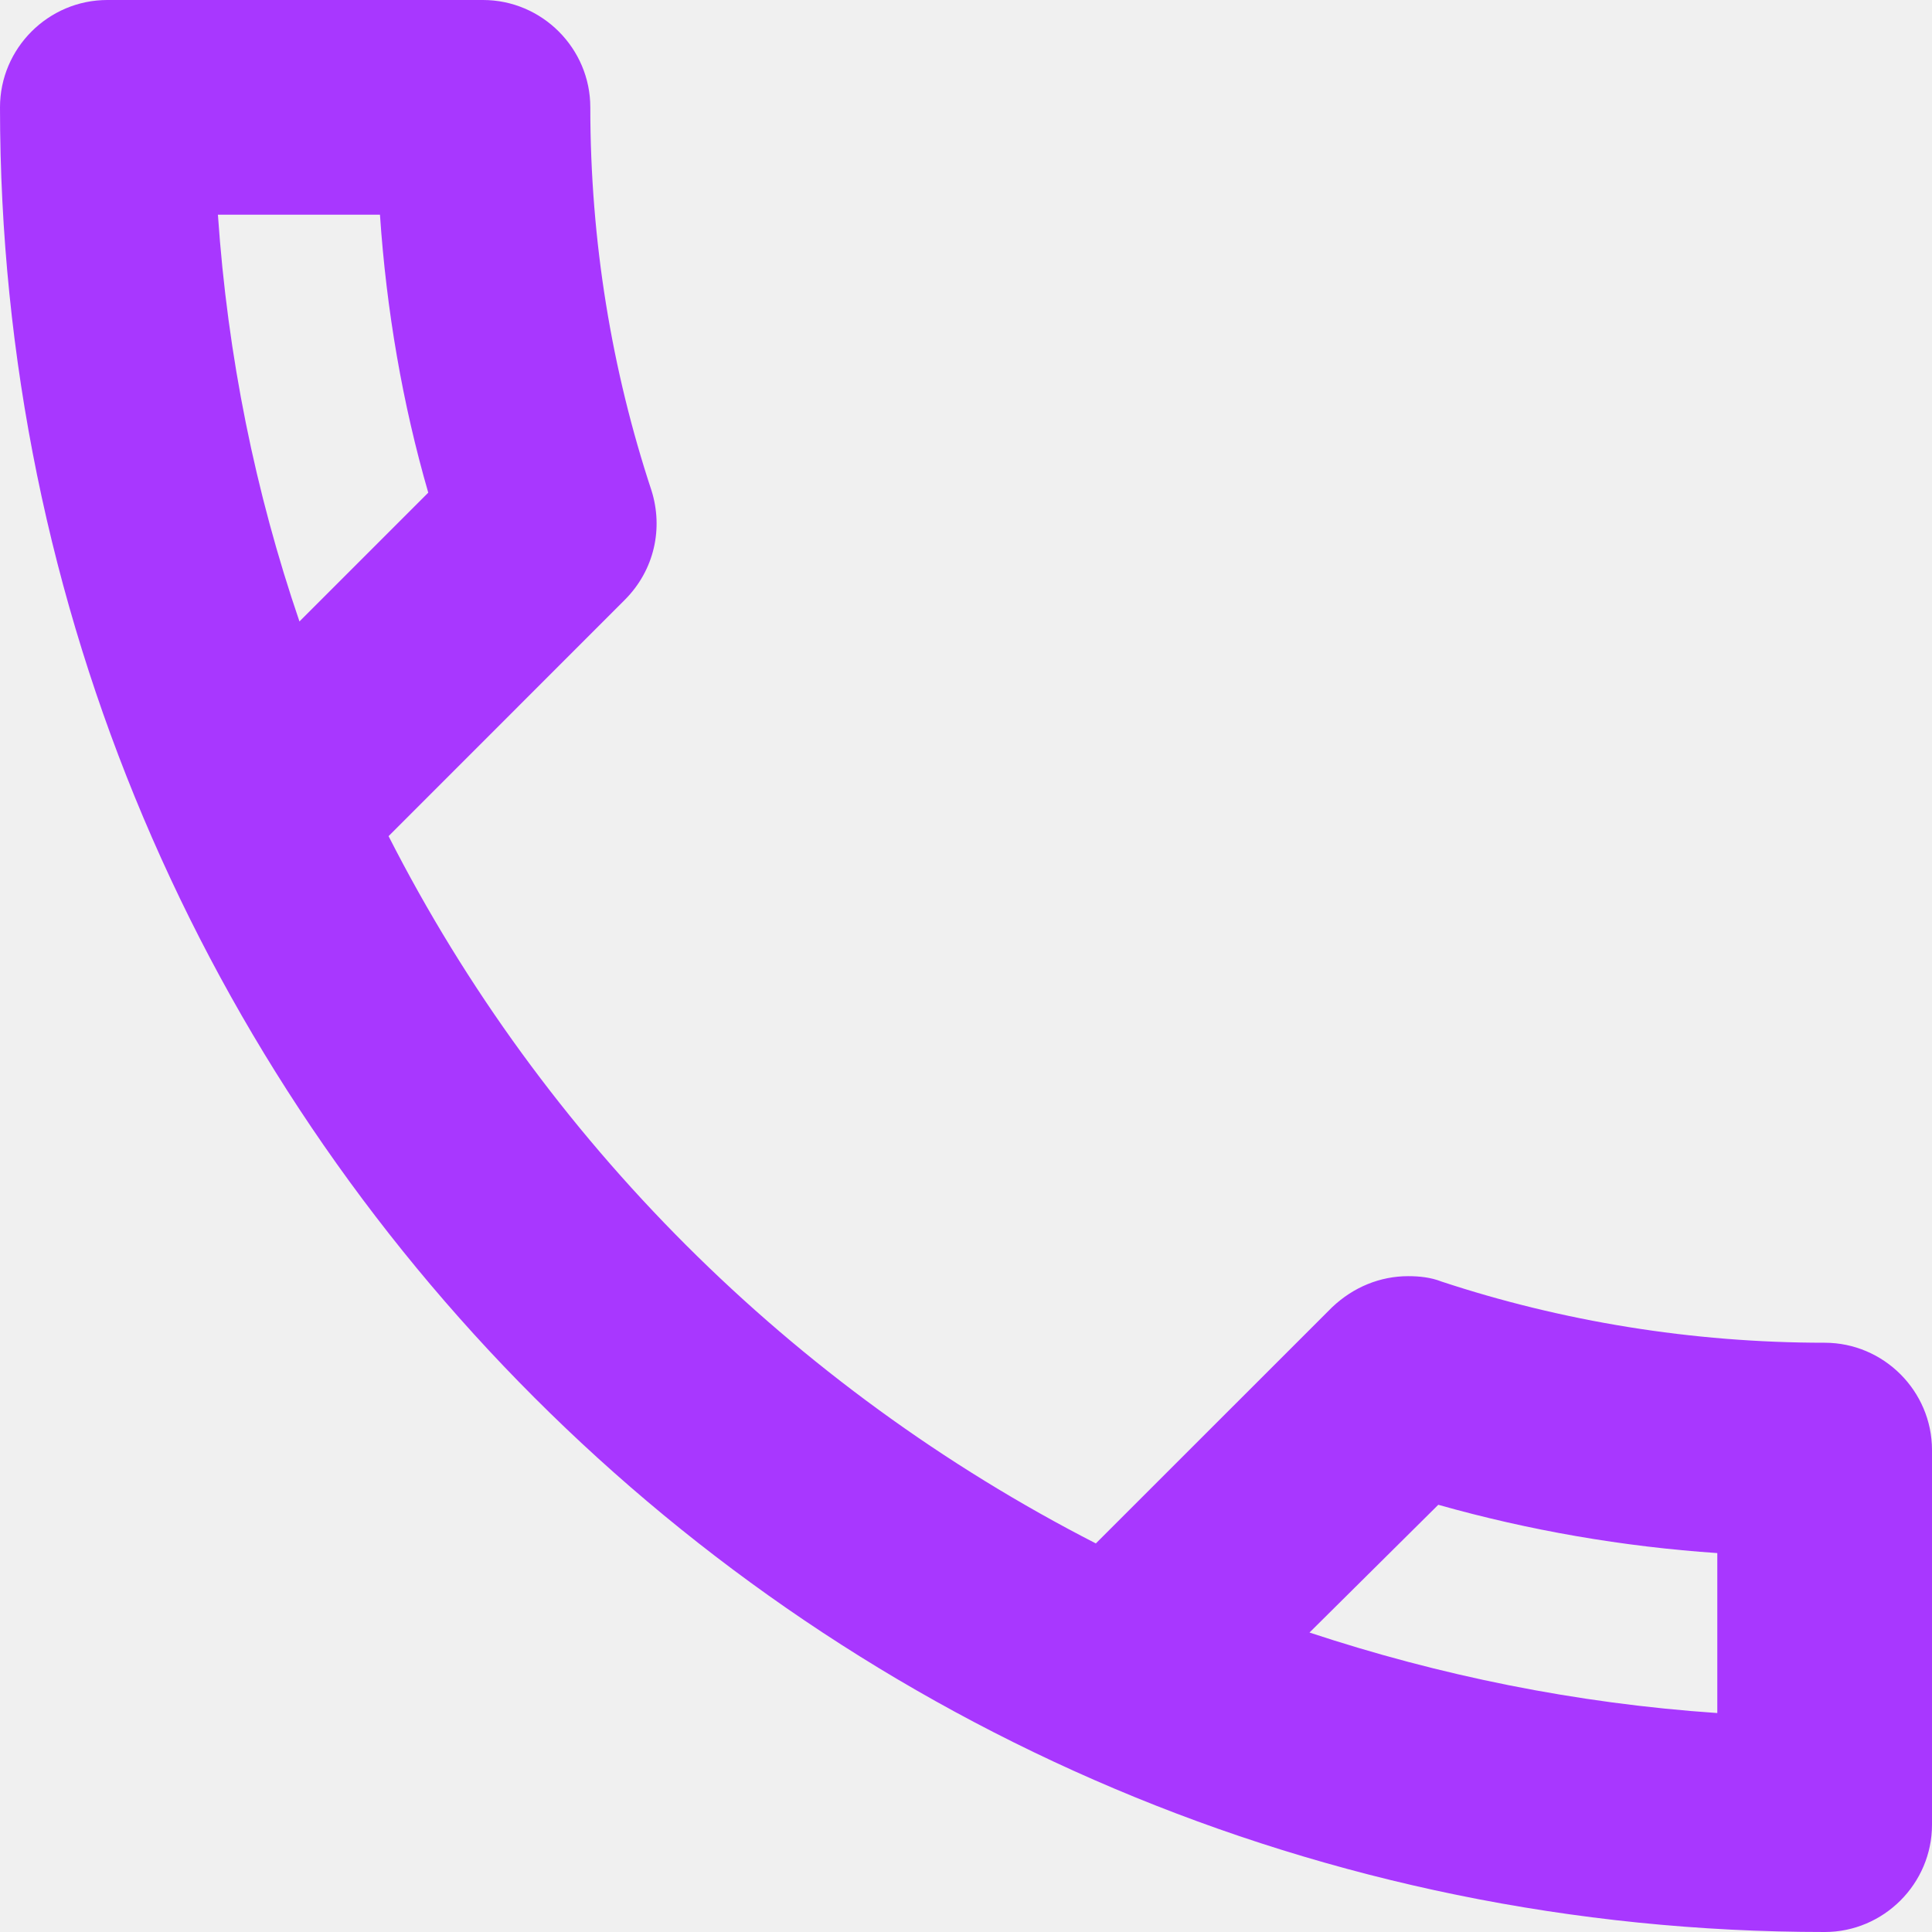
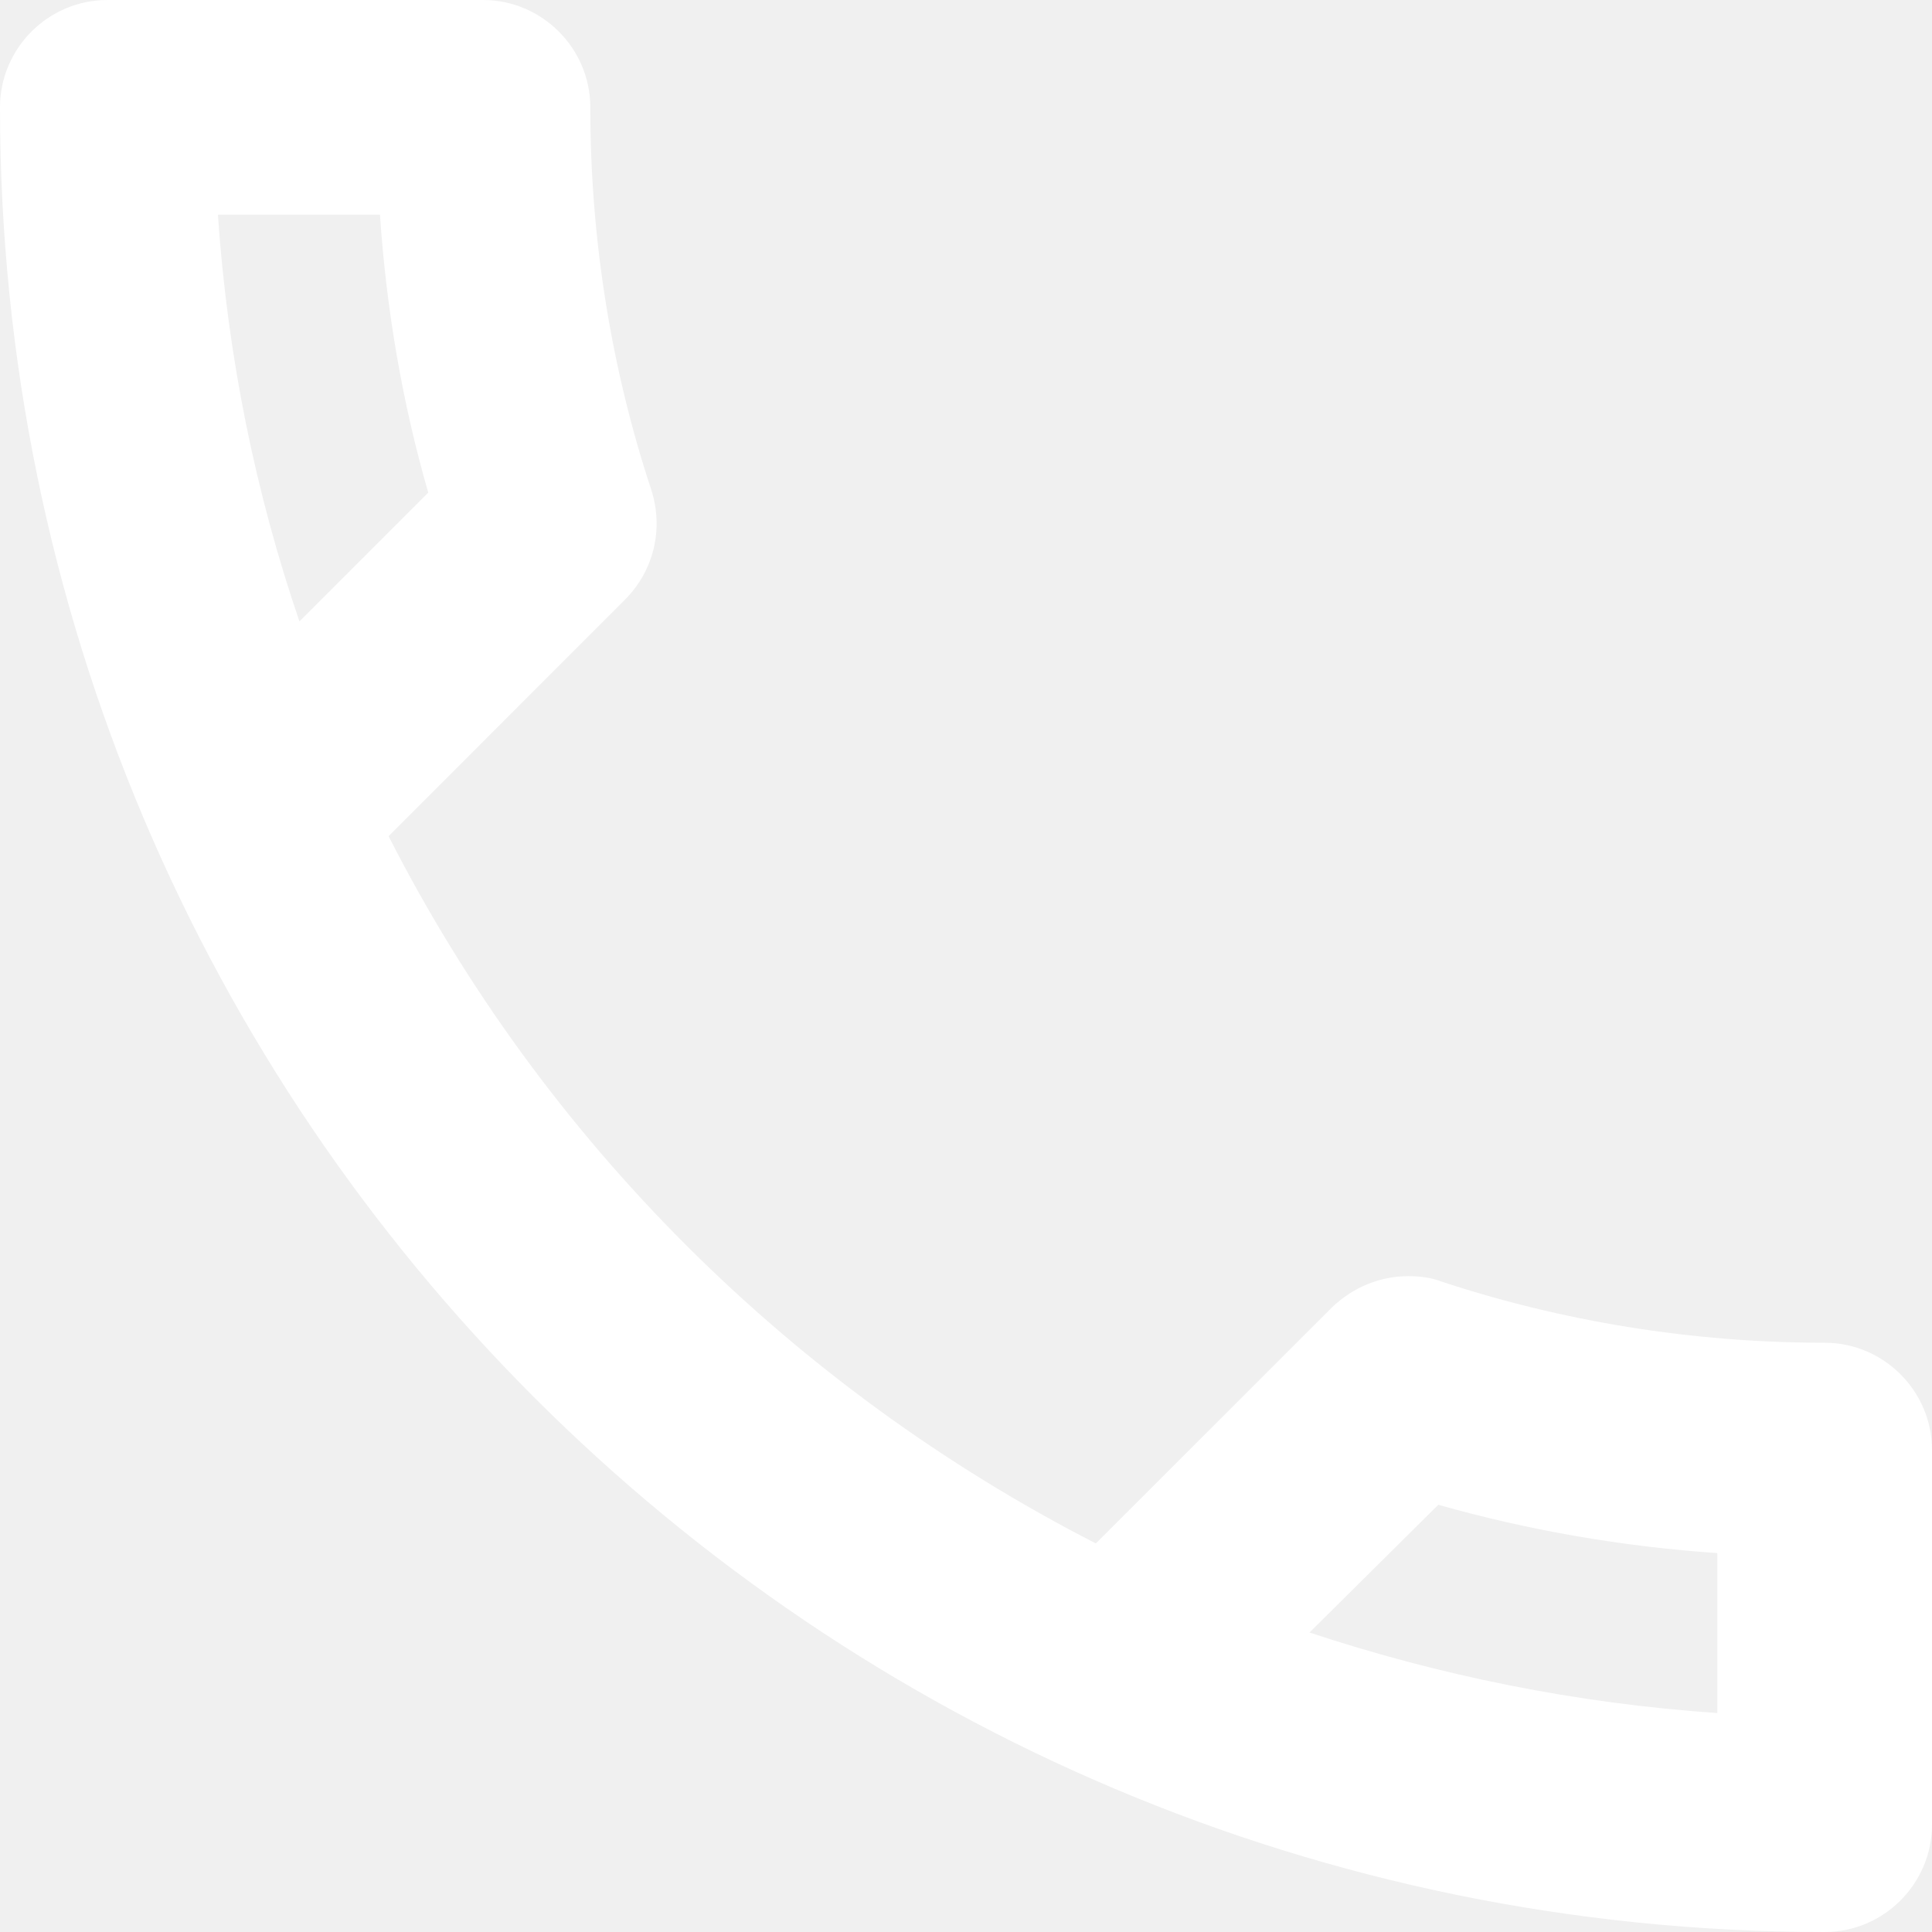
<svg xmlns="http://www.w3.org/2000/svg" width="24" height="24" viewBox="0 0 24 24" fill="none">
-   <path fill-rule="evenodd" clip-rule="evenodd" d="M4.72 2.667C4.8 3.853 5 5.013 5.32 6.12L3.72 7.72C3.173 6.12 2.827 4.427 2.707 2.667H4.72ZM17.867 18.693C19 19.013 20.16 19.213 21.333 19.293V21.28C19.573 21.16 17.88 20.813 16.267 20.28L17.867 18.693ZM6 0H1.333C0.6 0 0 0.6 0 1.333C0 13.853 10.147 24 22.667 24C23.4 24 24 23.4 24 22.667V18.013C24 17.28 23.4 16.68 22.667 16.68C21.013 16.68 19.4 16.413 17.907 15.92C17.773 15.867 17.627 15.853 17.493 15.853C17.147 15.853 16.813 15.987 16.547 16.24L13.613 19.173C9.84 17.24 6.747 14.16 4.827 10.387L7.76 7.453C8.133 7.08 8.24 6.56 8.093 6.093C7.6 4.6 7.333 3 7.333 1.333C7.333 0.6 6.733 0 6 0Z" fill="#A837FF" />
+   <path fill-rule="evenodd" clip-rule="evenodd" d="M4.72 2.667C4.8 3.853 5 5.013 5.32 6.12L3.72 7.72C3.173 6.12 2.827 4.427 2.707 2.667H4.72ZM17.867 18.693C19 19.013 20.16 19.213 21.333 19.293V21.28C19.573 21.16 17.88 20.813 16.267 20.28L17.867 18.693ZM6 0H1.333C0.6 0 0 0.6 0 1.333C0 13.853 10.147 24 22.667 24C23.4 24 24 23.4 24 22.667V18.013C24 17.28 23.4 16.68 22.667 16.68C21.013 16.68 19.4 16.413 17.907 15.92C17.773 15.867 17.627 15.853 17.493 15.853C17.147 15.853 16.813 15.987 16.547 16.24L13.613 19.173C9.84 17.24 6.747 14.16 4.827 10.387L7.76 7.453C8.133 7.08 8.24 6.56 8.093 6.093C7.6 4.6 7.333 3 7.333 1.333C7.333 0.6 6.733 0 6 0Z" fill="#ffffff" />
</svg>
